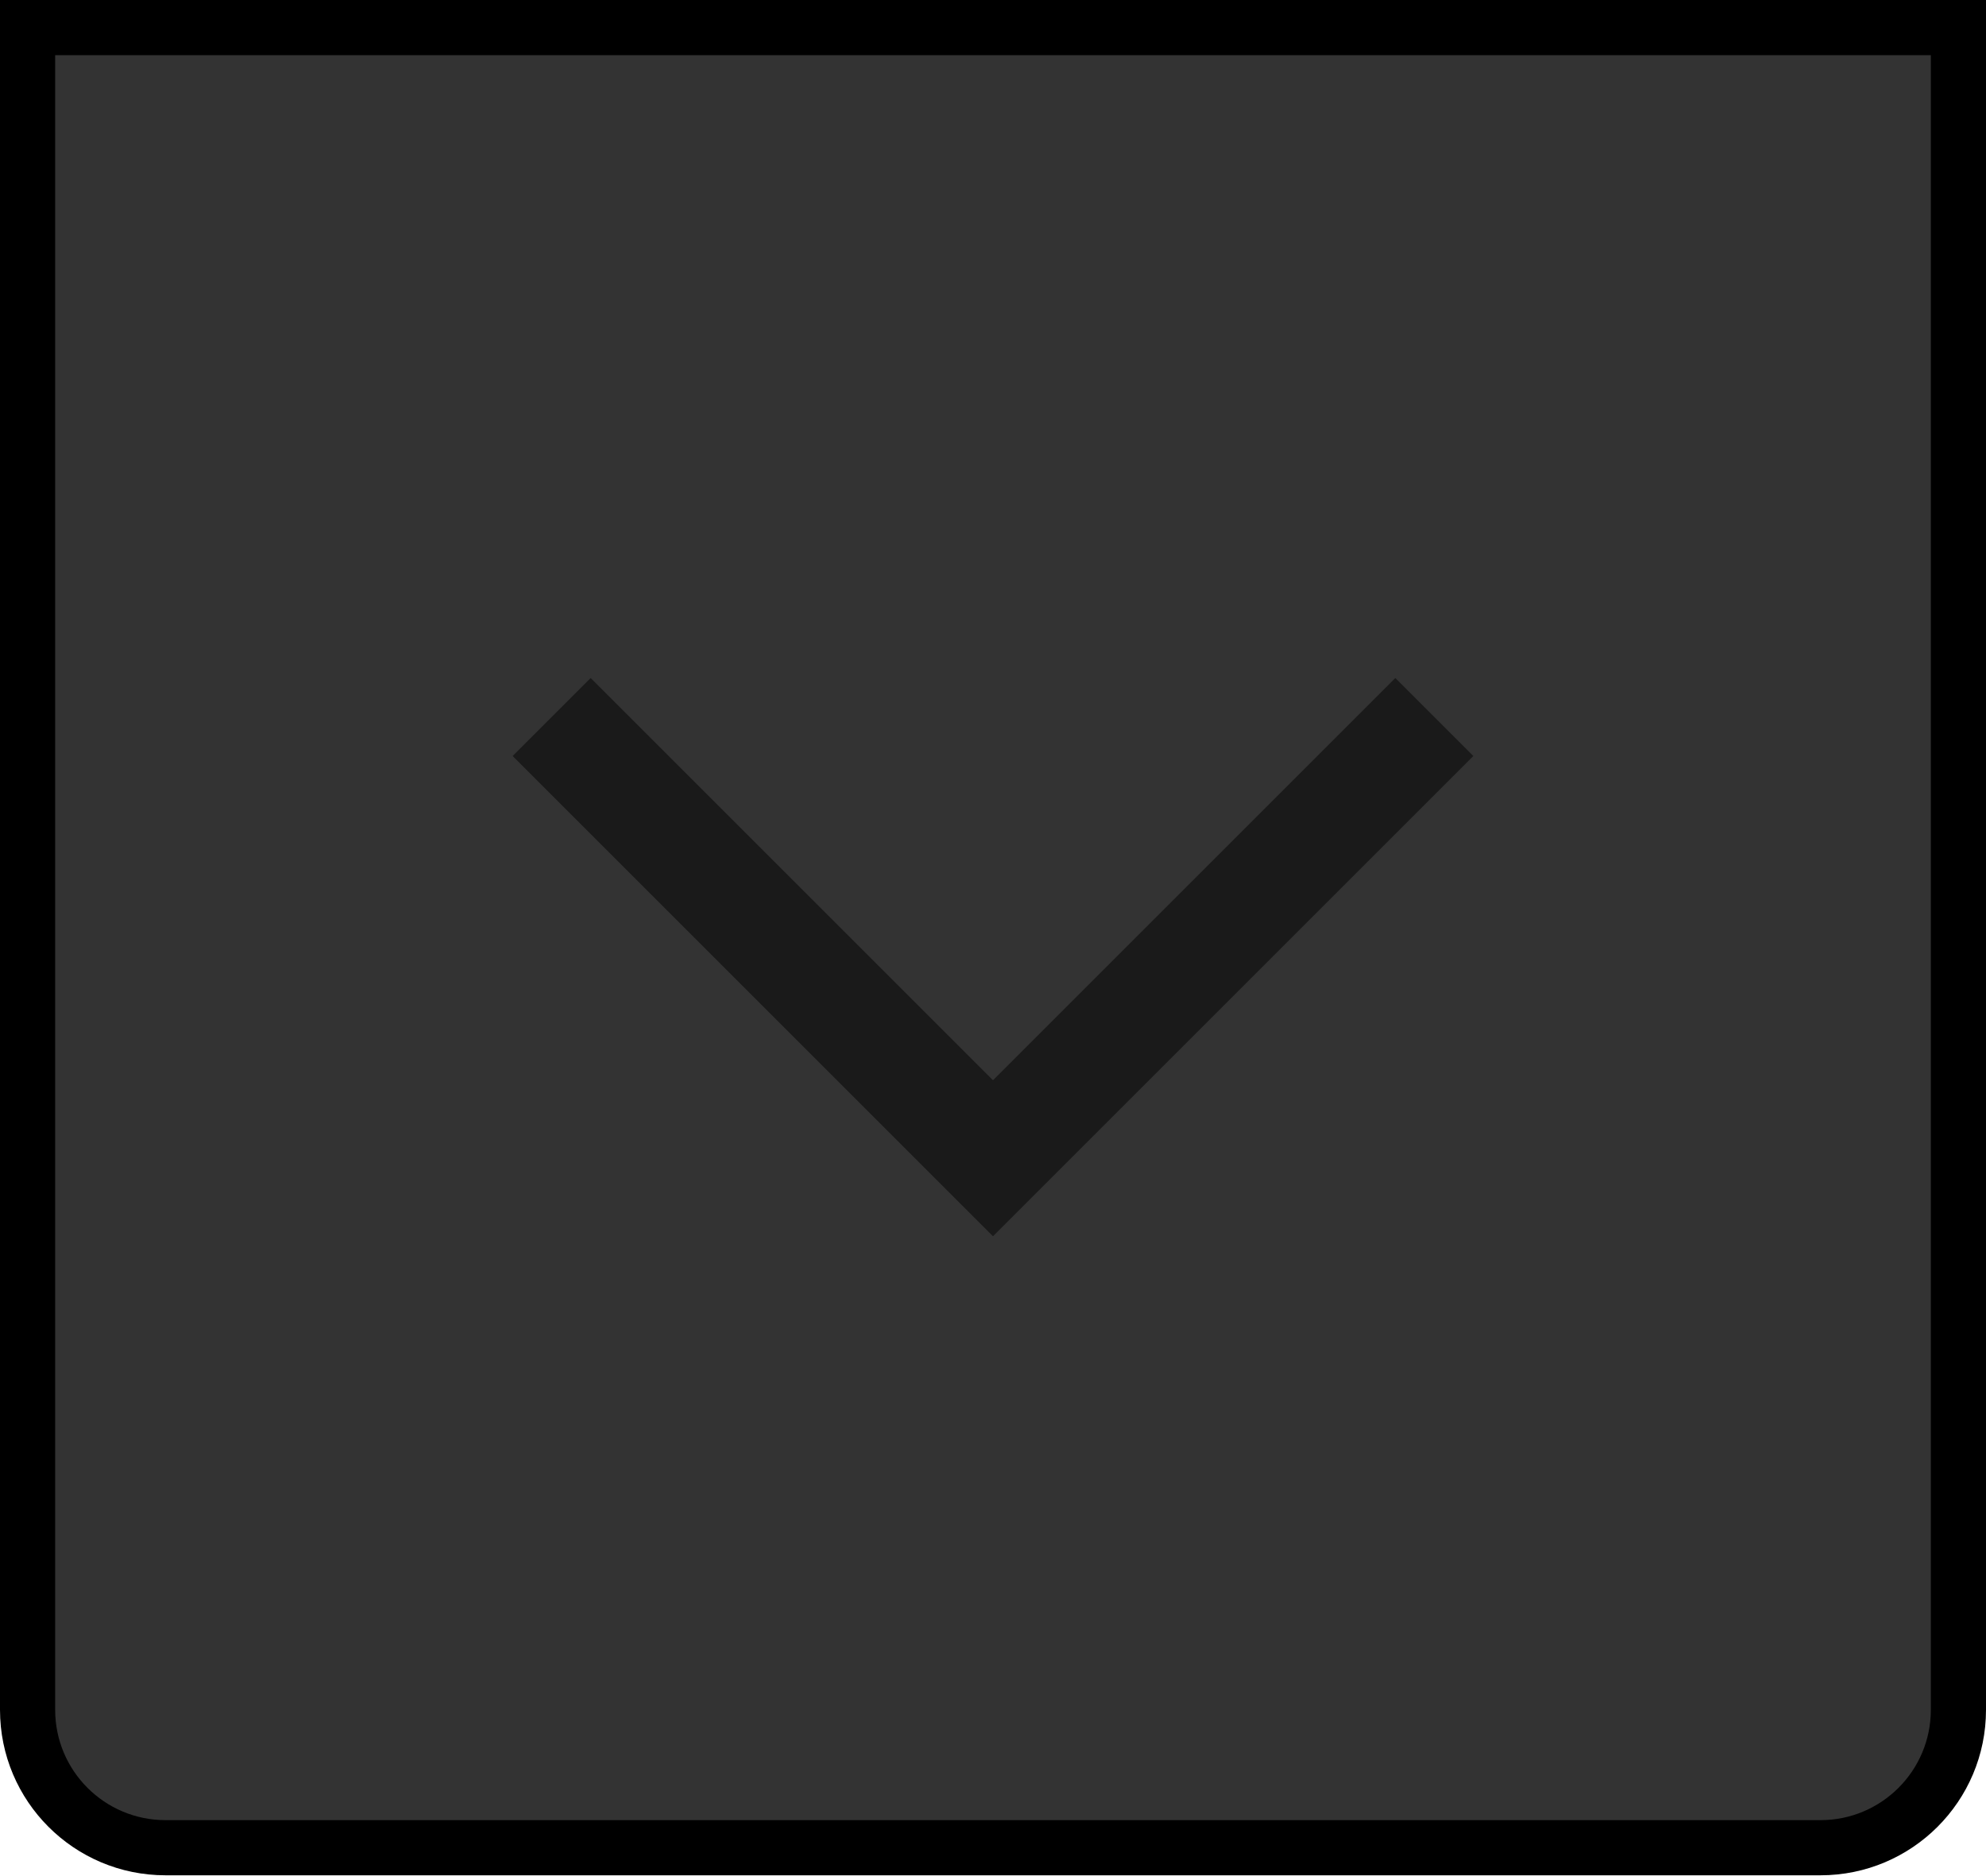
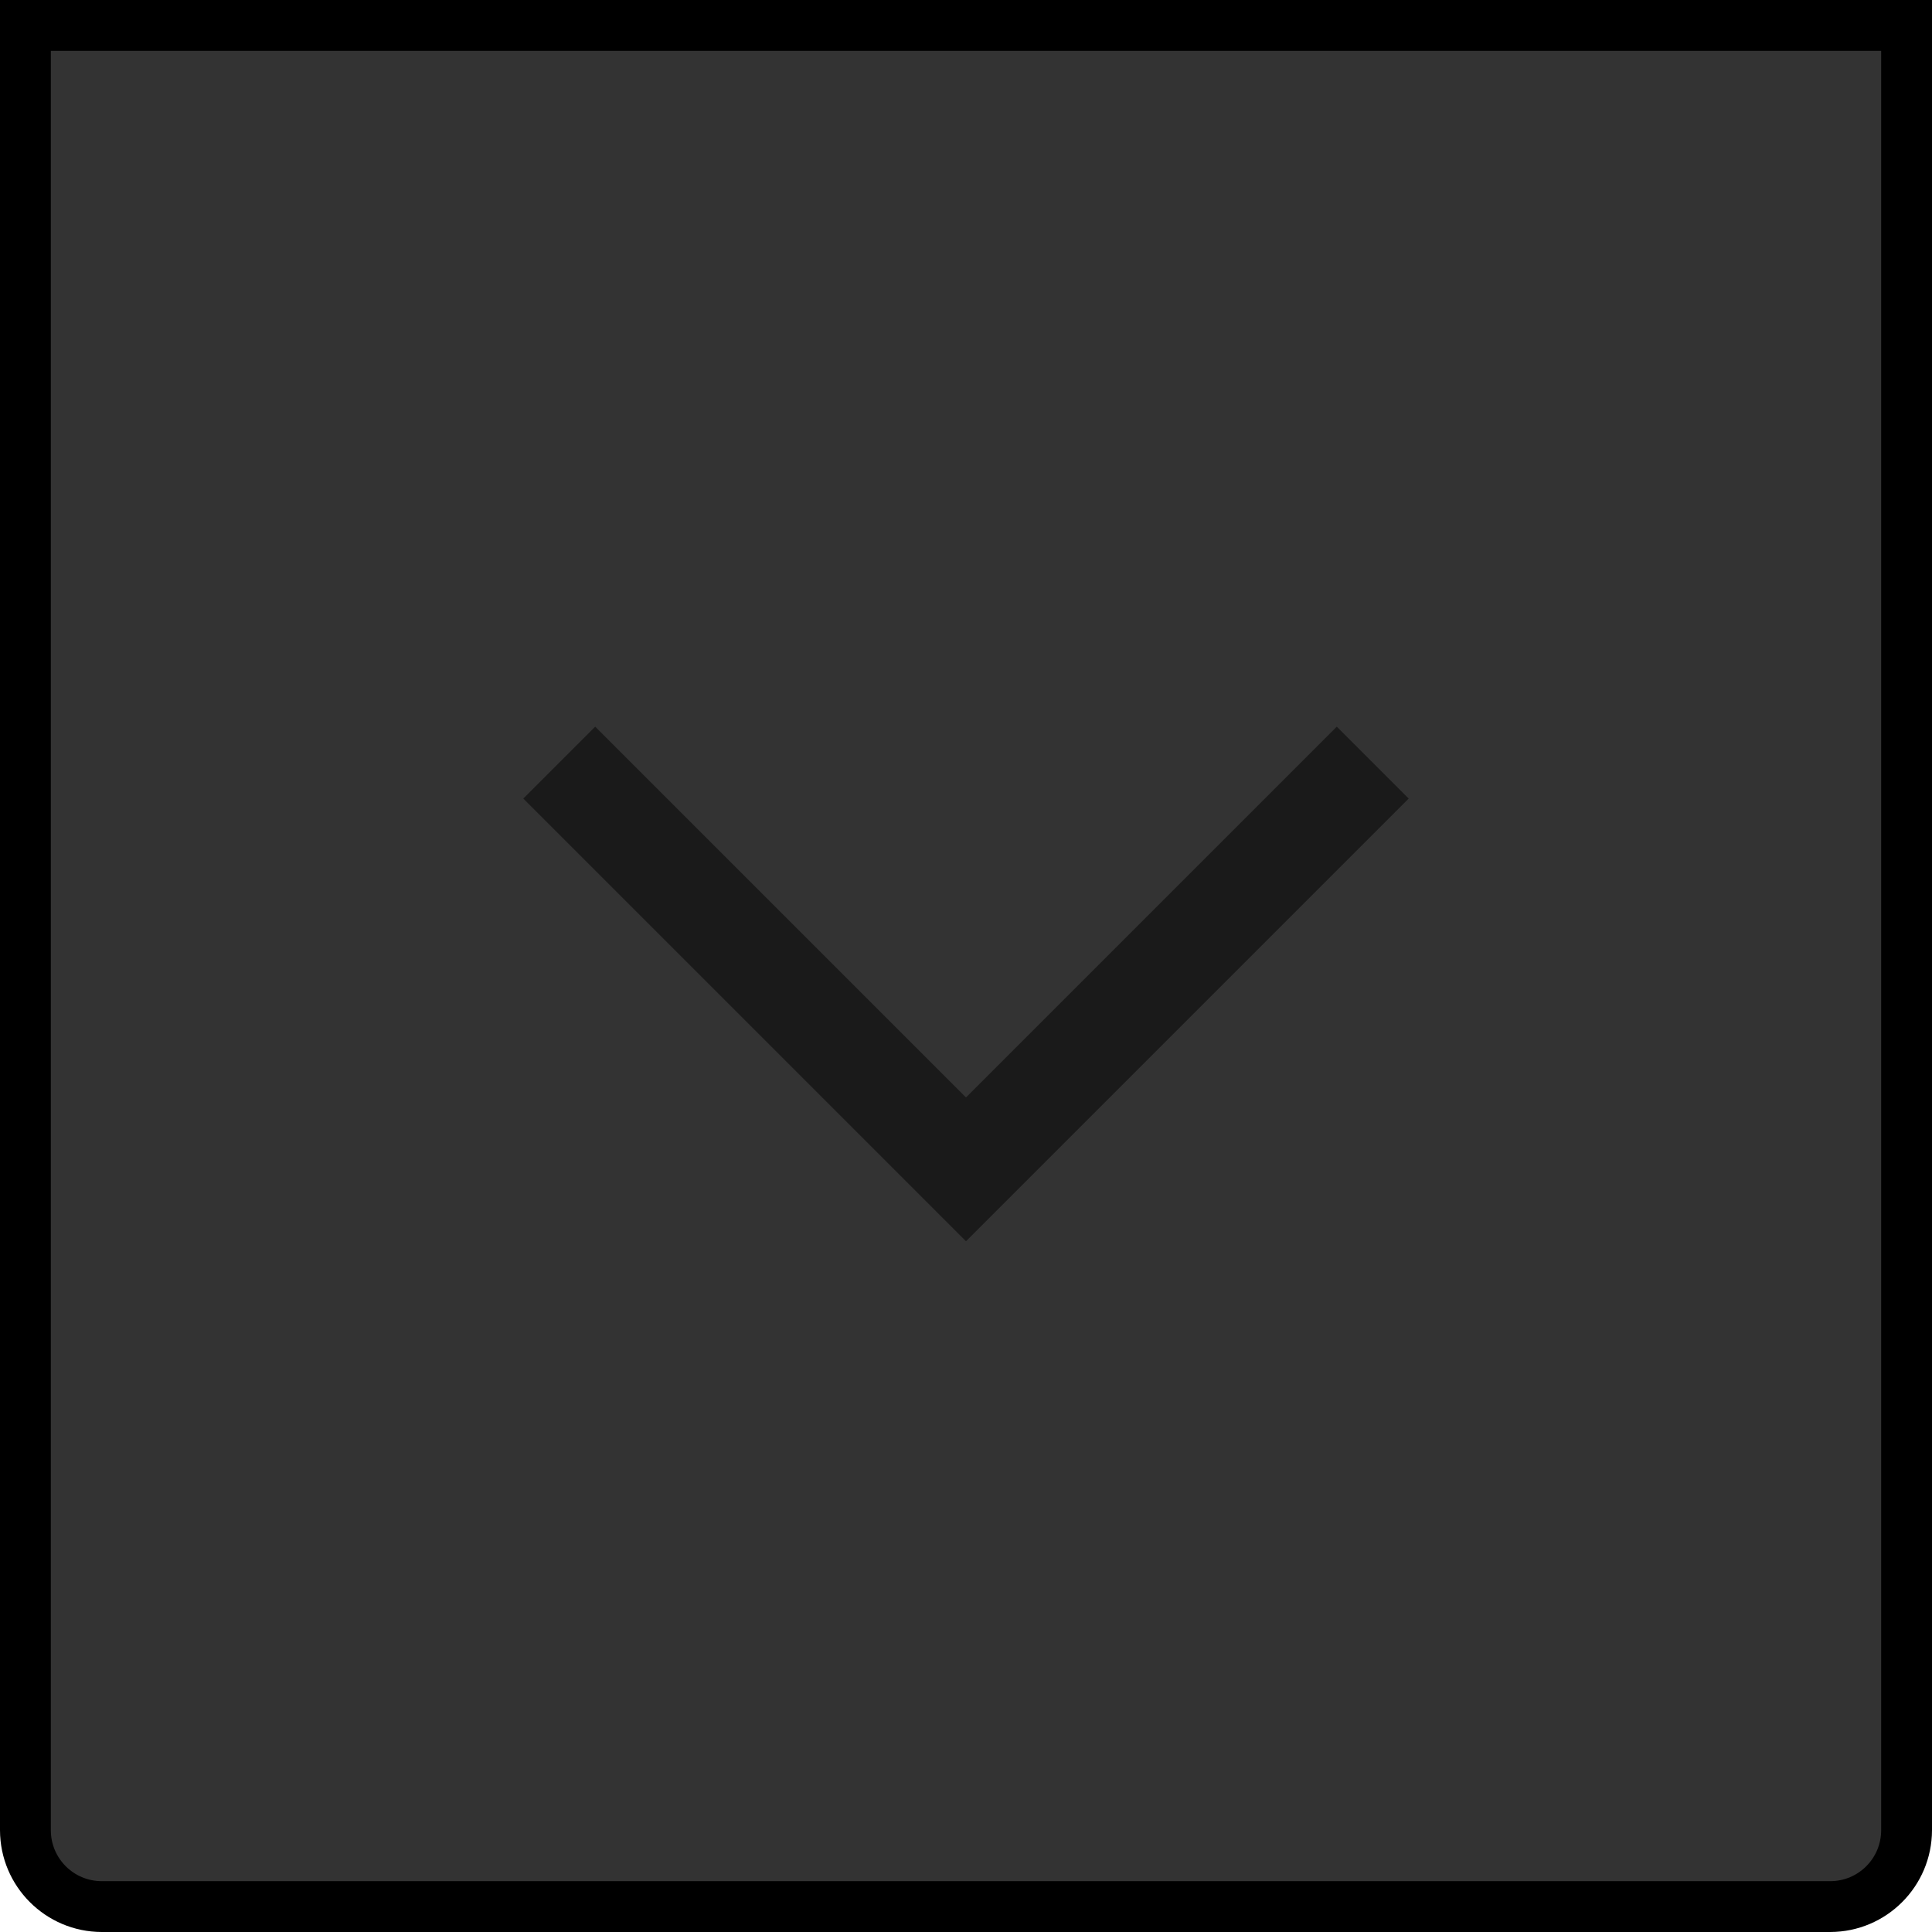
- <svg xmlns="http://www.w3.org/2000/svg" viewBox="0 0 36 34">
-   <defs>
-     <style>.a{fill:#333;}.b{fill:none;stroke:#1a1a1a;stroke-miterlimit:10;stroke-width:2px;}</style>
-   </defs>
-   <path class="a" d="M3,33.5A2.5,2.5,0,0,1,.5,31V0.5h35V31A2.5,2.5,0,0,1,33,33.5H3Z" />
-   <path d="M35,1V31a2,2,0,0,1-2,2H3a2,2,0,0,1-2-2V1H35m1-1H0V31a3,3,0,0,0,3,3H33a3,3,0,0,0,3-3V0h0Z" />
-   <polyline class="b" points="26 13 18 21 10 13" />
+ <svg xmlns="http://www.w3.org/2000/svg" width="38" height="38" viewBox="0 0 38 38">
+   <path d="M2,37.5A1.502,1.502,0,0,1,.5,36V.5h37V36A1.502,1.502,0,0,1,36,37.5Z" fill="#333" />
+   <path d="M37,1V36a1.001,1.001,0,0,1-1,1H2a1.001,1.001,0,0,1-1-1V1H37m1-1H0V36a2.006,2.006,0,0,0,2,2H36a2.006,2.006,0,0,0,2-2V0Z" />
+   <polyline points="27 15 19 23 11 15" fill="none" stroke="#1a1a1a" stroke-miterlimit="10" stroke-width="2" />
</svg>
